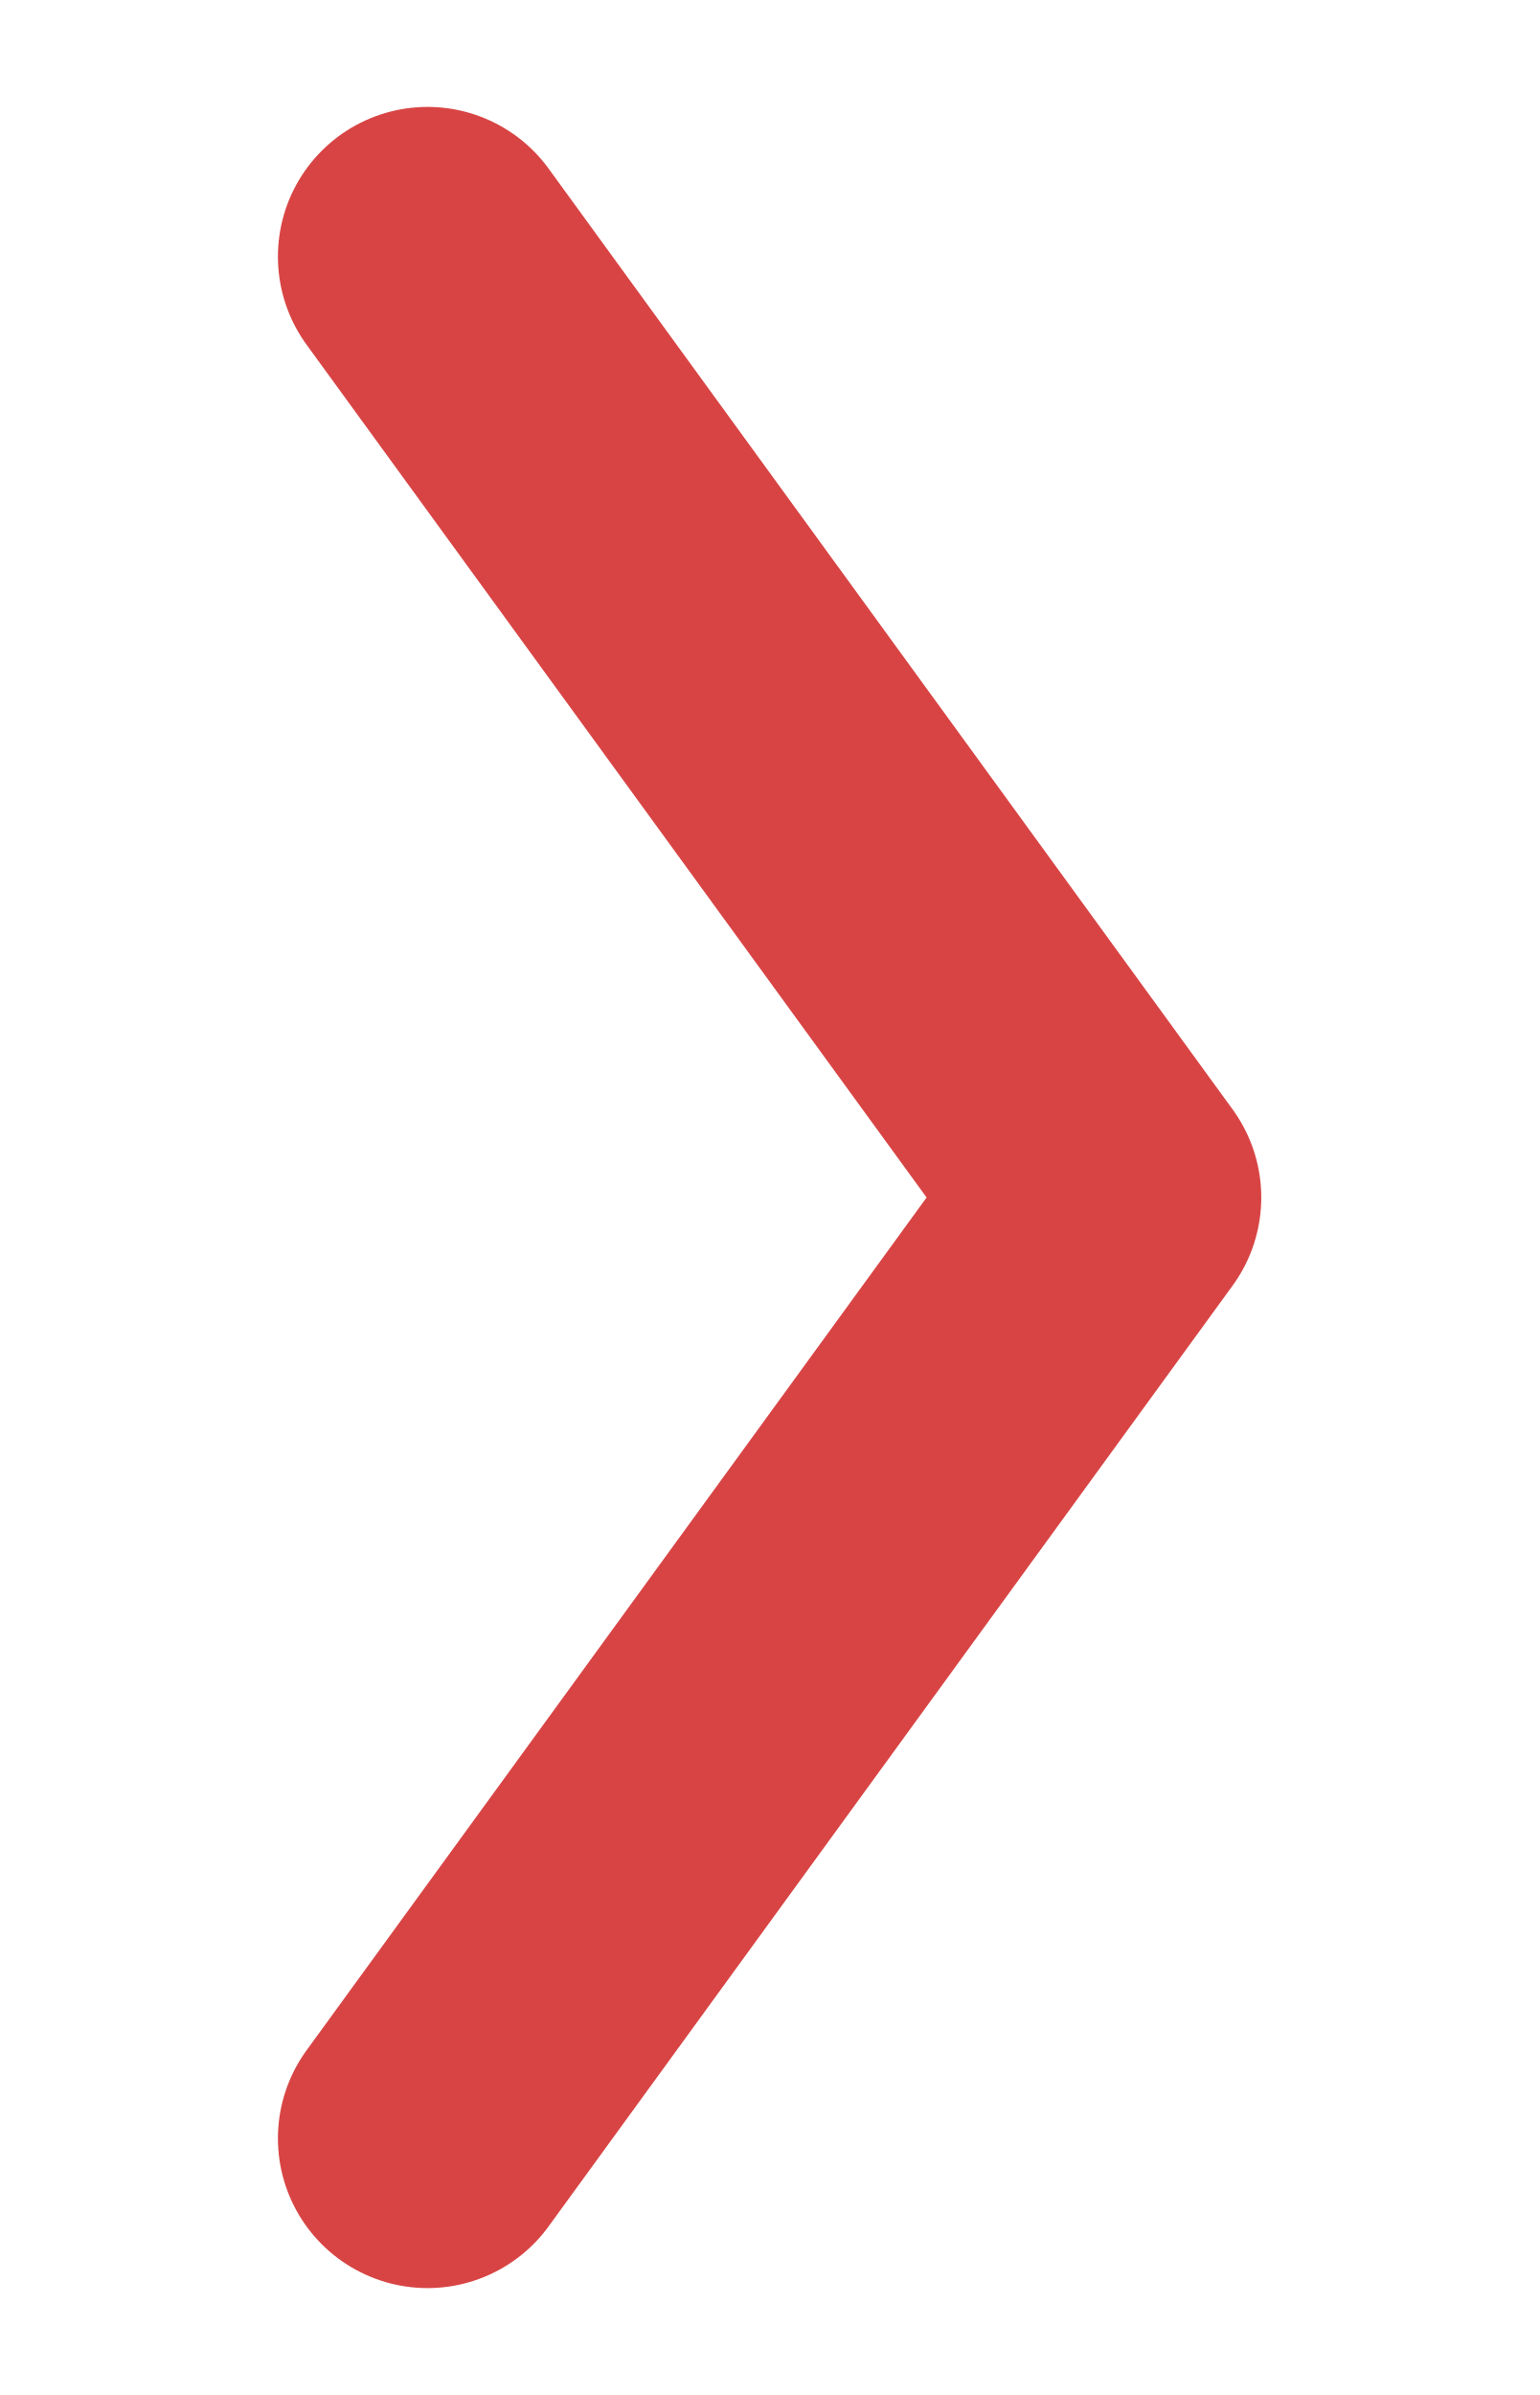
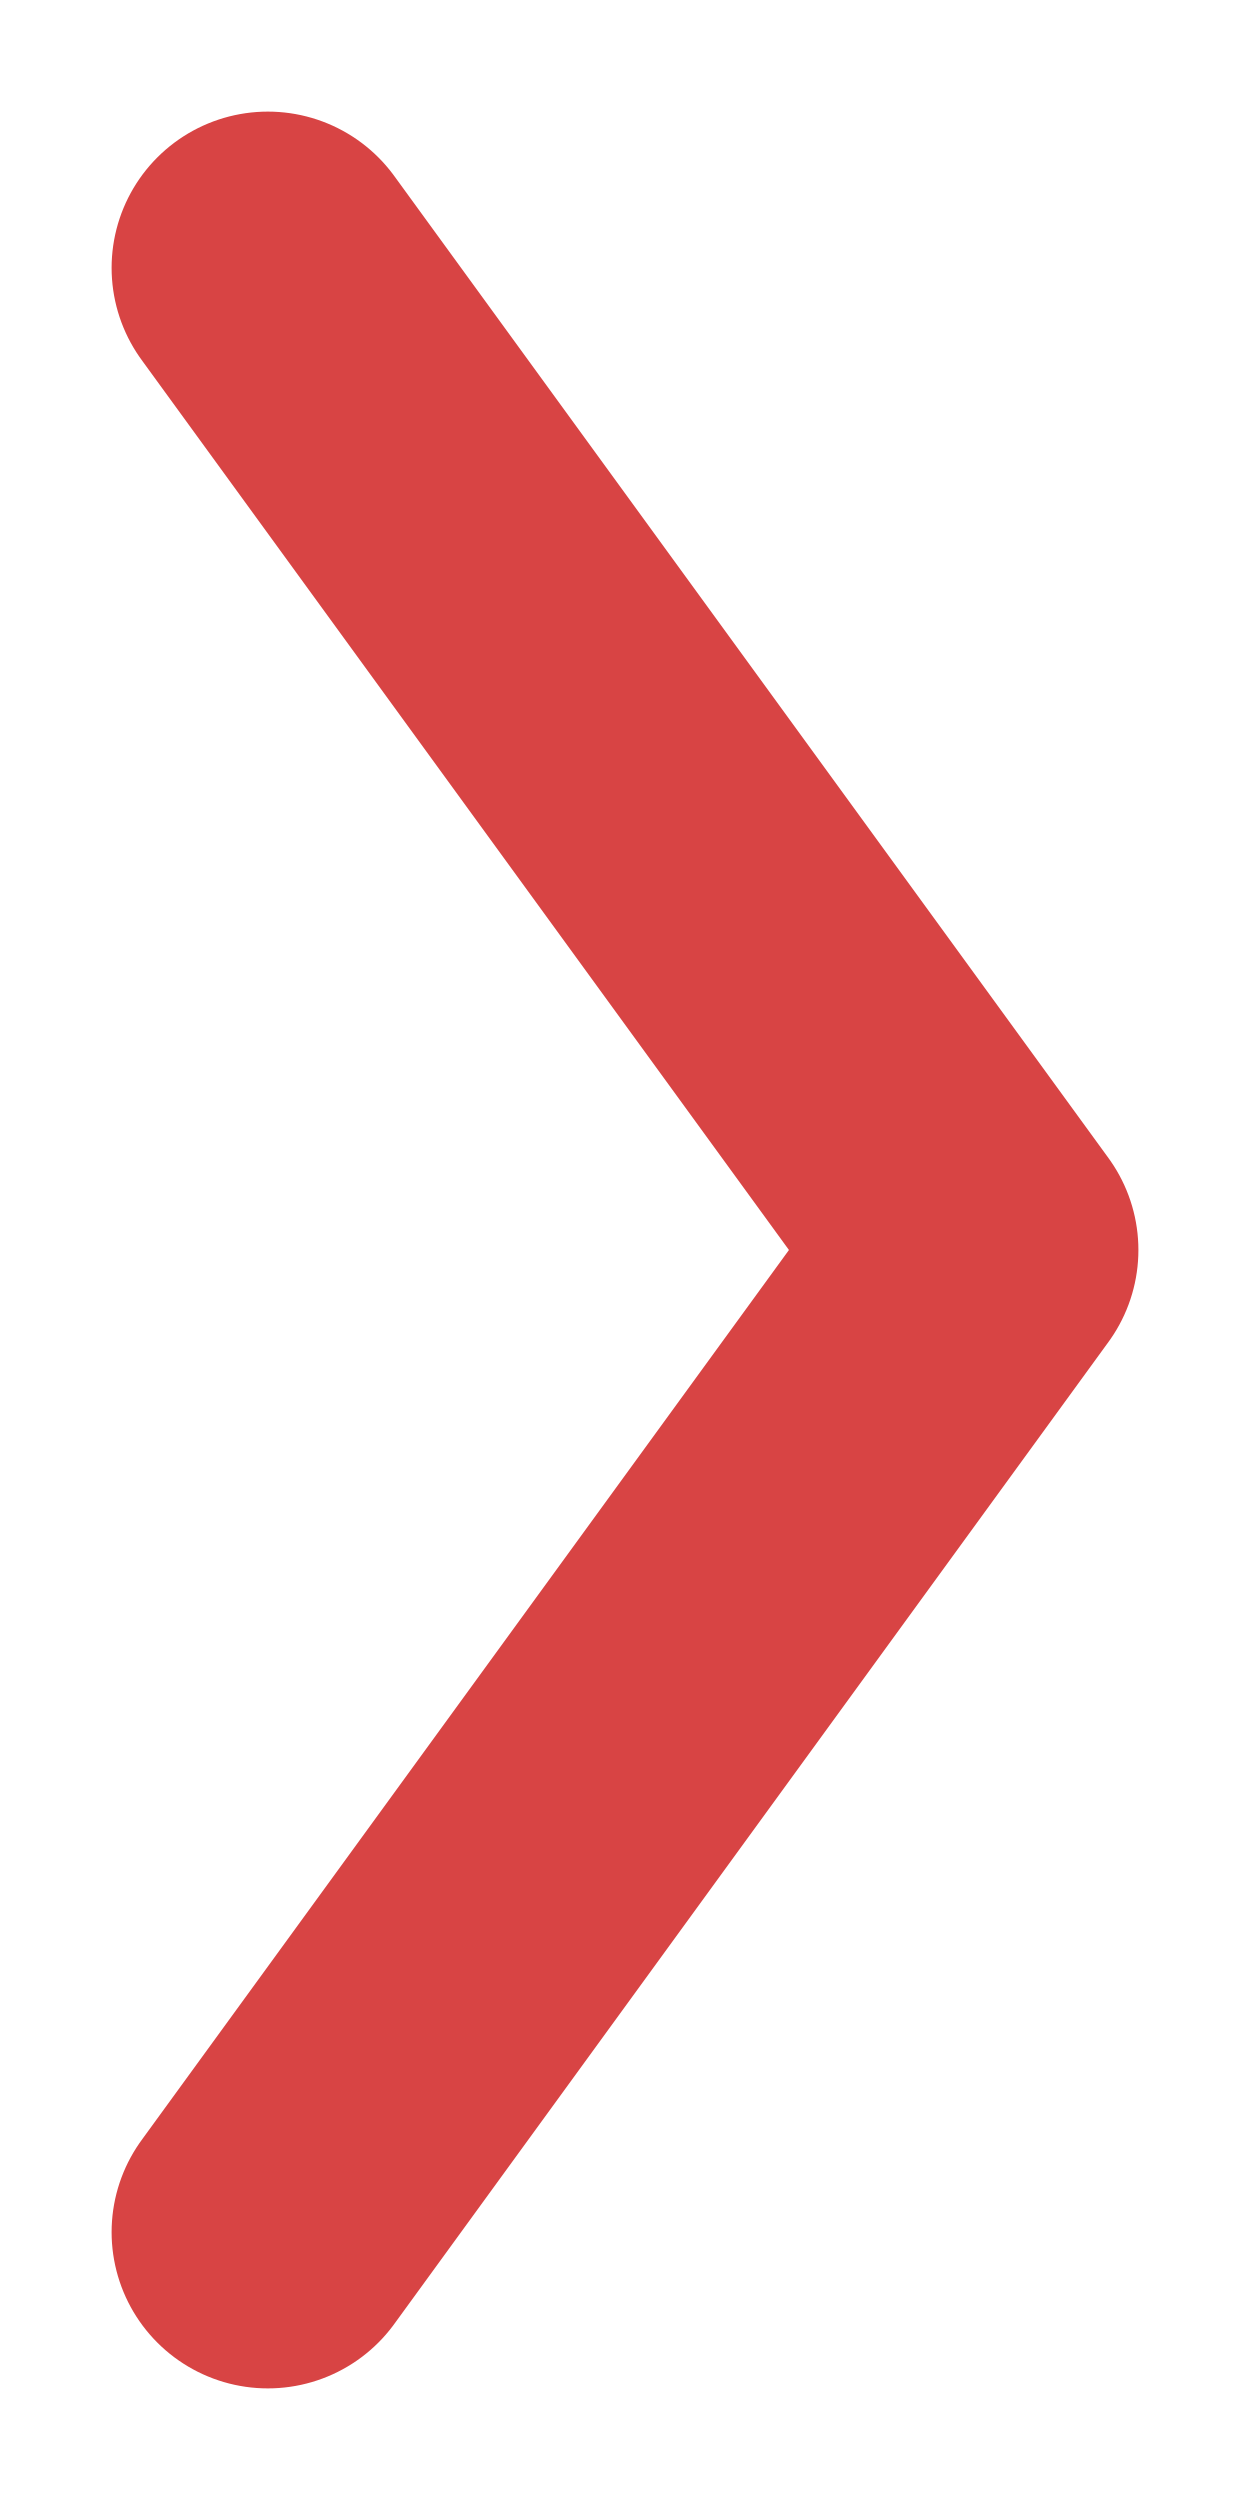
- <svg xmlns="http://www.w3.org/2000/svg" viewBox="-1 -1 18 28" width="9" height="14">
+ <svg xmlns="http://www.w3.org/2000/svg" viewBox="1 -1 14 28" width="7" height="14">
  <path d="M 4 2 L 12 13 L 4 24" fill="none" stroke="#D84444" stroke-width="3.5" stroke-linecap="round" stroke-linejoin="round" />
</svg>
